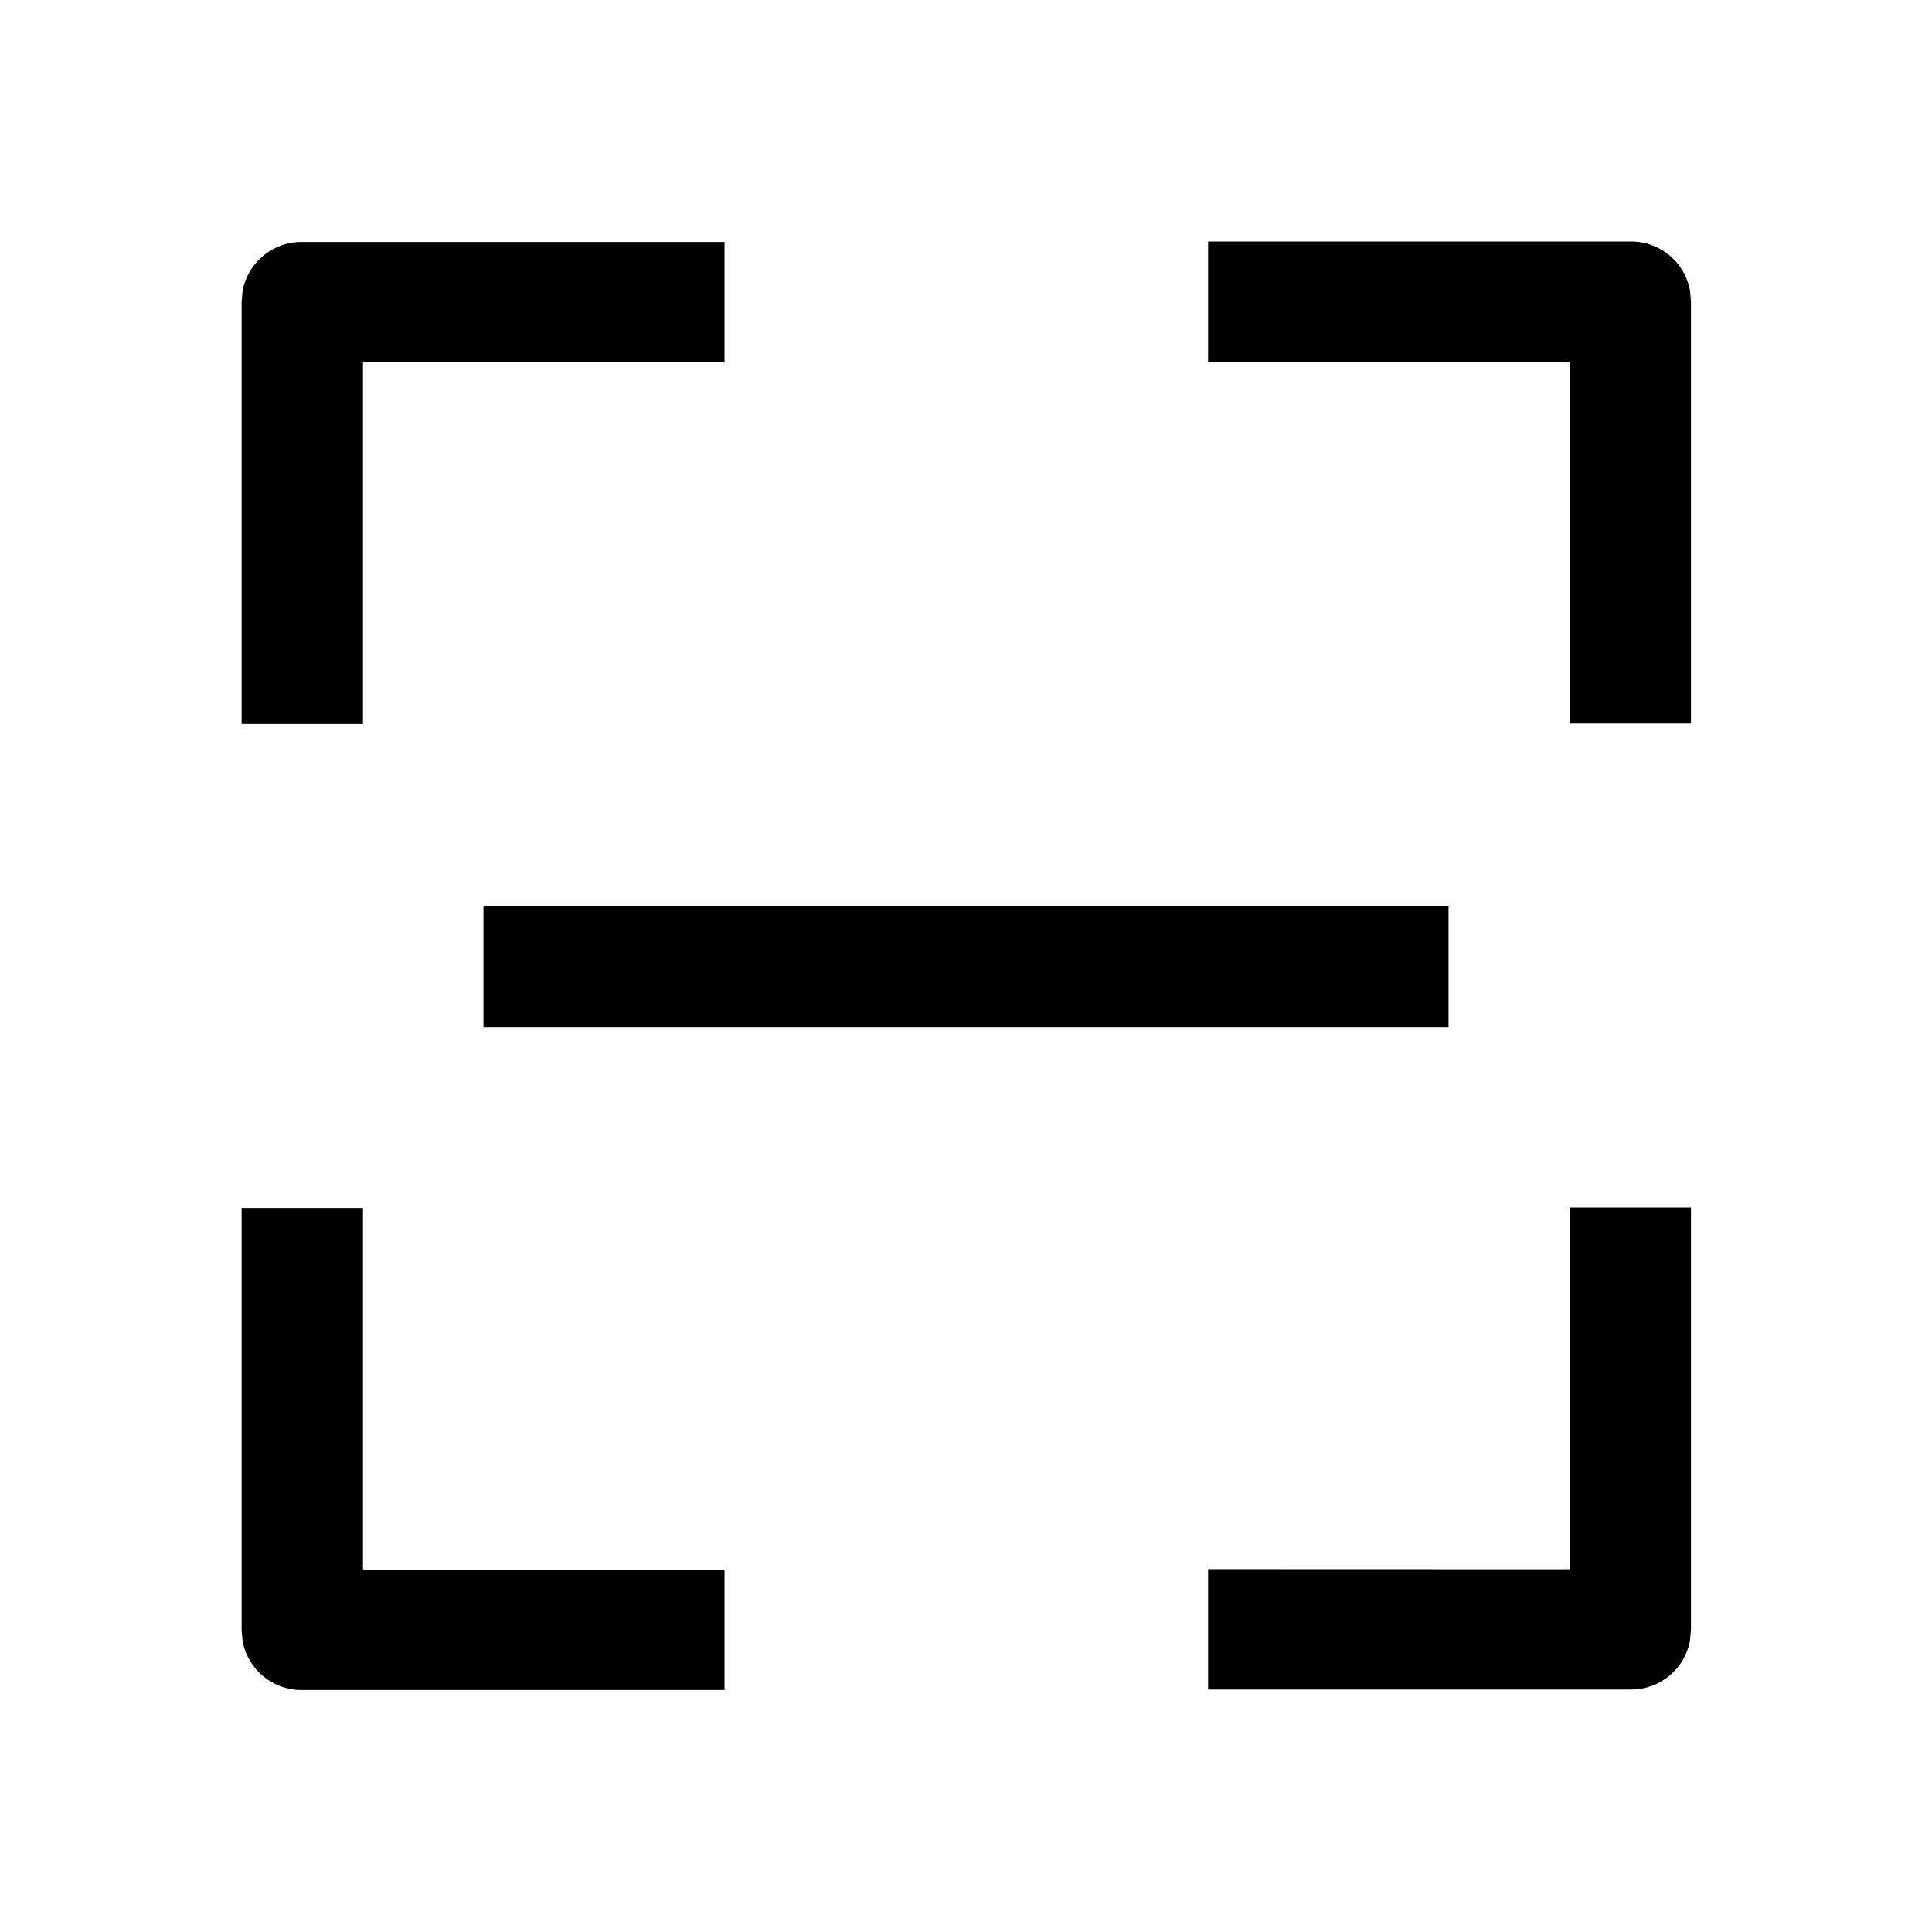
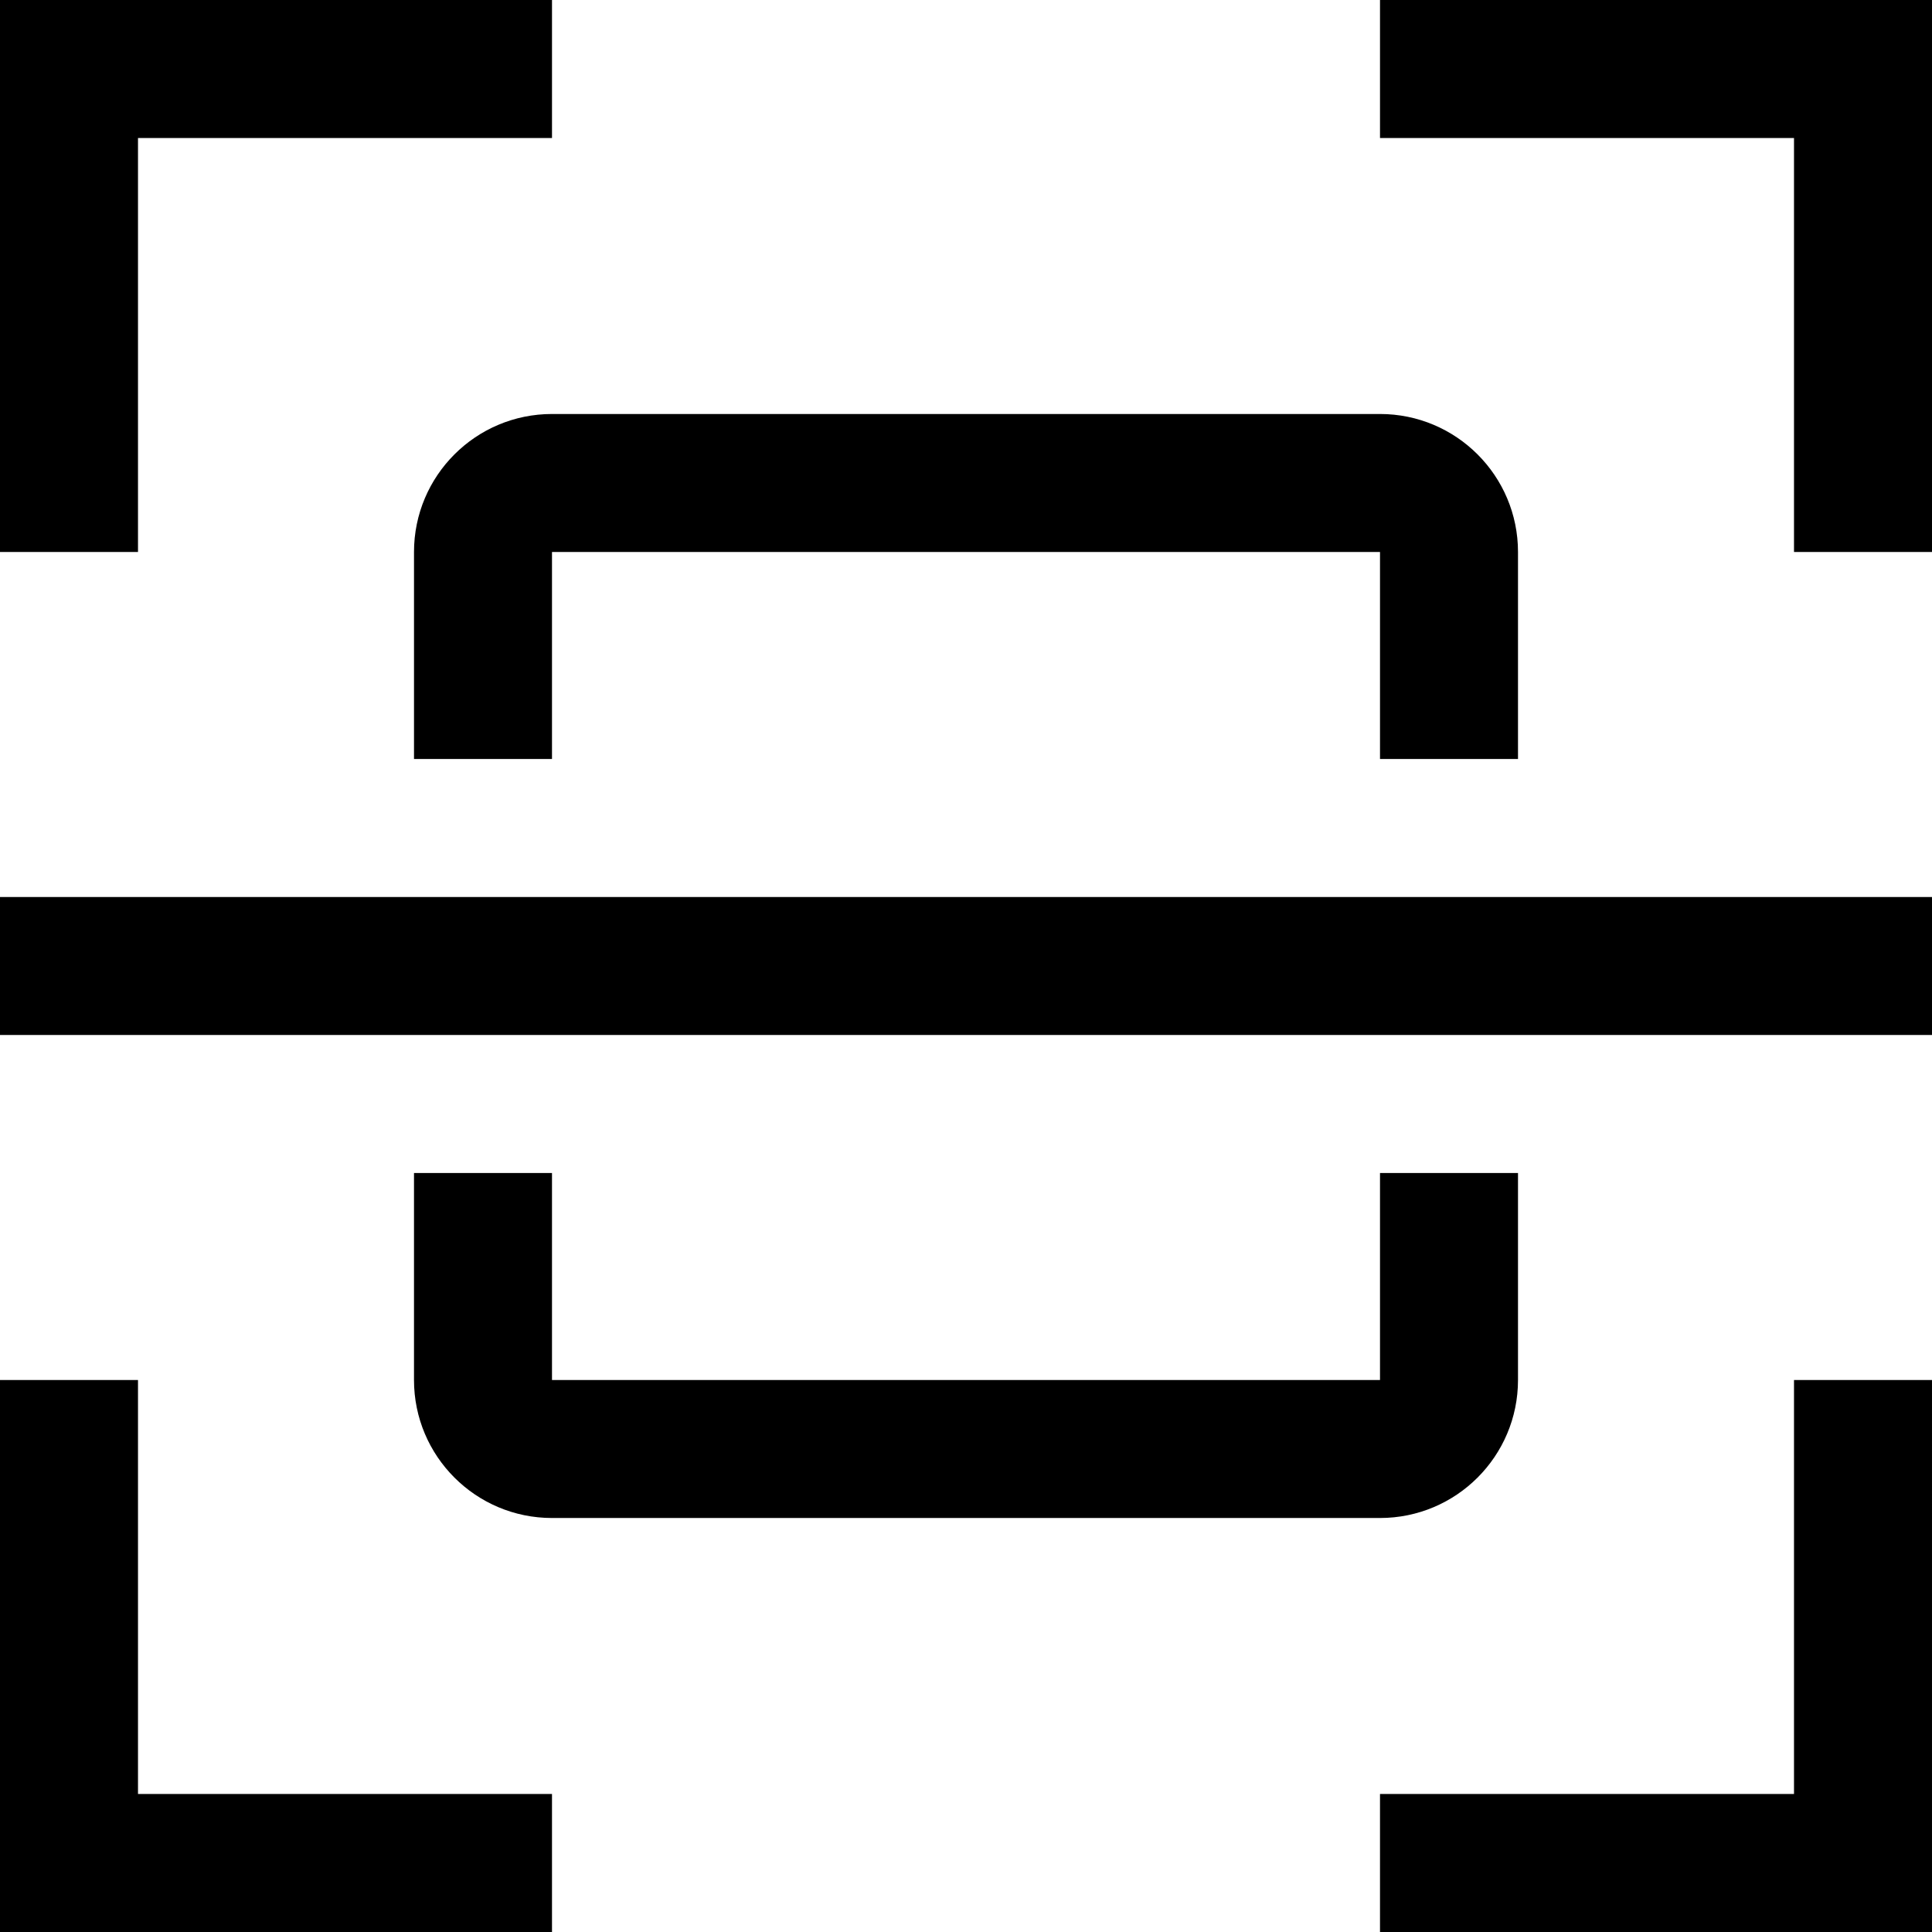
- <svg xmlns="http://www.w3.org/2000/svg" viewBox="0 0 1024 1024" version="1.1" width="512" height="512">
-   <path d="M896.256 383.488H832V191.744h-191.68V128h224.256c15.552 0 28.48 11.2 31.168 25.984l0.512 5.696v223.808z m-768.192 0.256h64.32V192H384v-63.744H159.744a31.68 31.68 0 0 0-31.168 25.984l-0.512 5.696v223.808zM896.256 640H832v191.744l-191.68-0.064v63.808h224.256a31.68 31.68 0 0 0 31.168-25.984l0.512-5.76V640z m-768.192 0.256h64.32v191.68H384v63.808H159.744a31.68 31.68 0 0 1-31.168-25.984l-0.512-5.76v-223.744z m639.68-159.808v64H256.256v-64h511.488z" />
+ <svg xmlns="http://www.w3.org/2000/svg" viewBox="0 0 1024 1024" width="128" height="128">
+   <path d="M731.429 804.571H292.57a73.143 73.143 0 0 1-73.142-73.142V621.714h73.142V731.43H731.43V621.714h73.142V731.43a73.143 73.143 0 0 1-73.142 73.142zM0 475.43h1024v73.142H0zm804.571-73.143H731.43V292.57H292.57v109.715H219.43V292.57a73.143 73.143 0 0 1 73.142-73.142H731.43a73.143 73.143 0 0 1 73.142 73.142v109.715zM1024 292.57h-73.143V73.143H731.43V0H1024zm-950.857 0H0V0h292.571v73.143H73.143zM292.57 1024H0V731.429h73.143v219.428H292.57zm731.429 0H731.429v-73.143h219.428V731.43H1024z" />
</svg>
